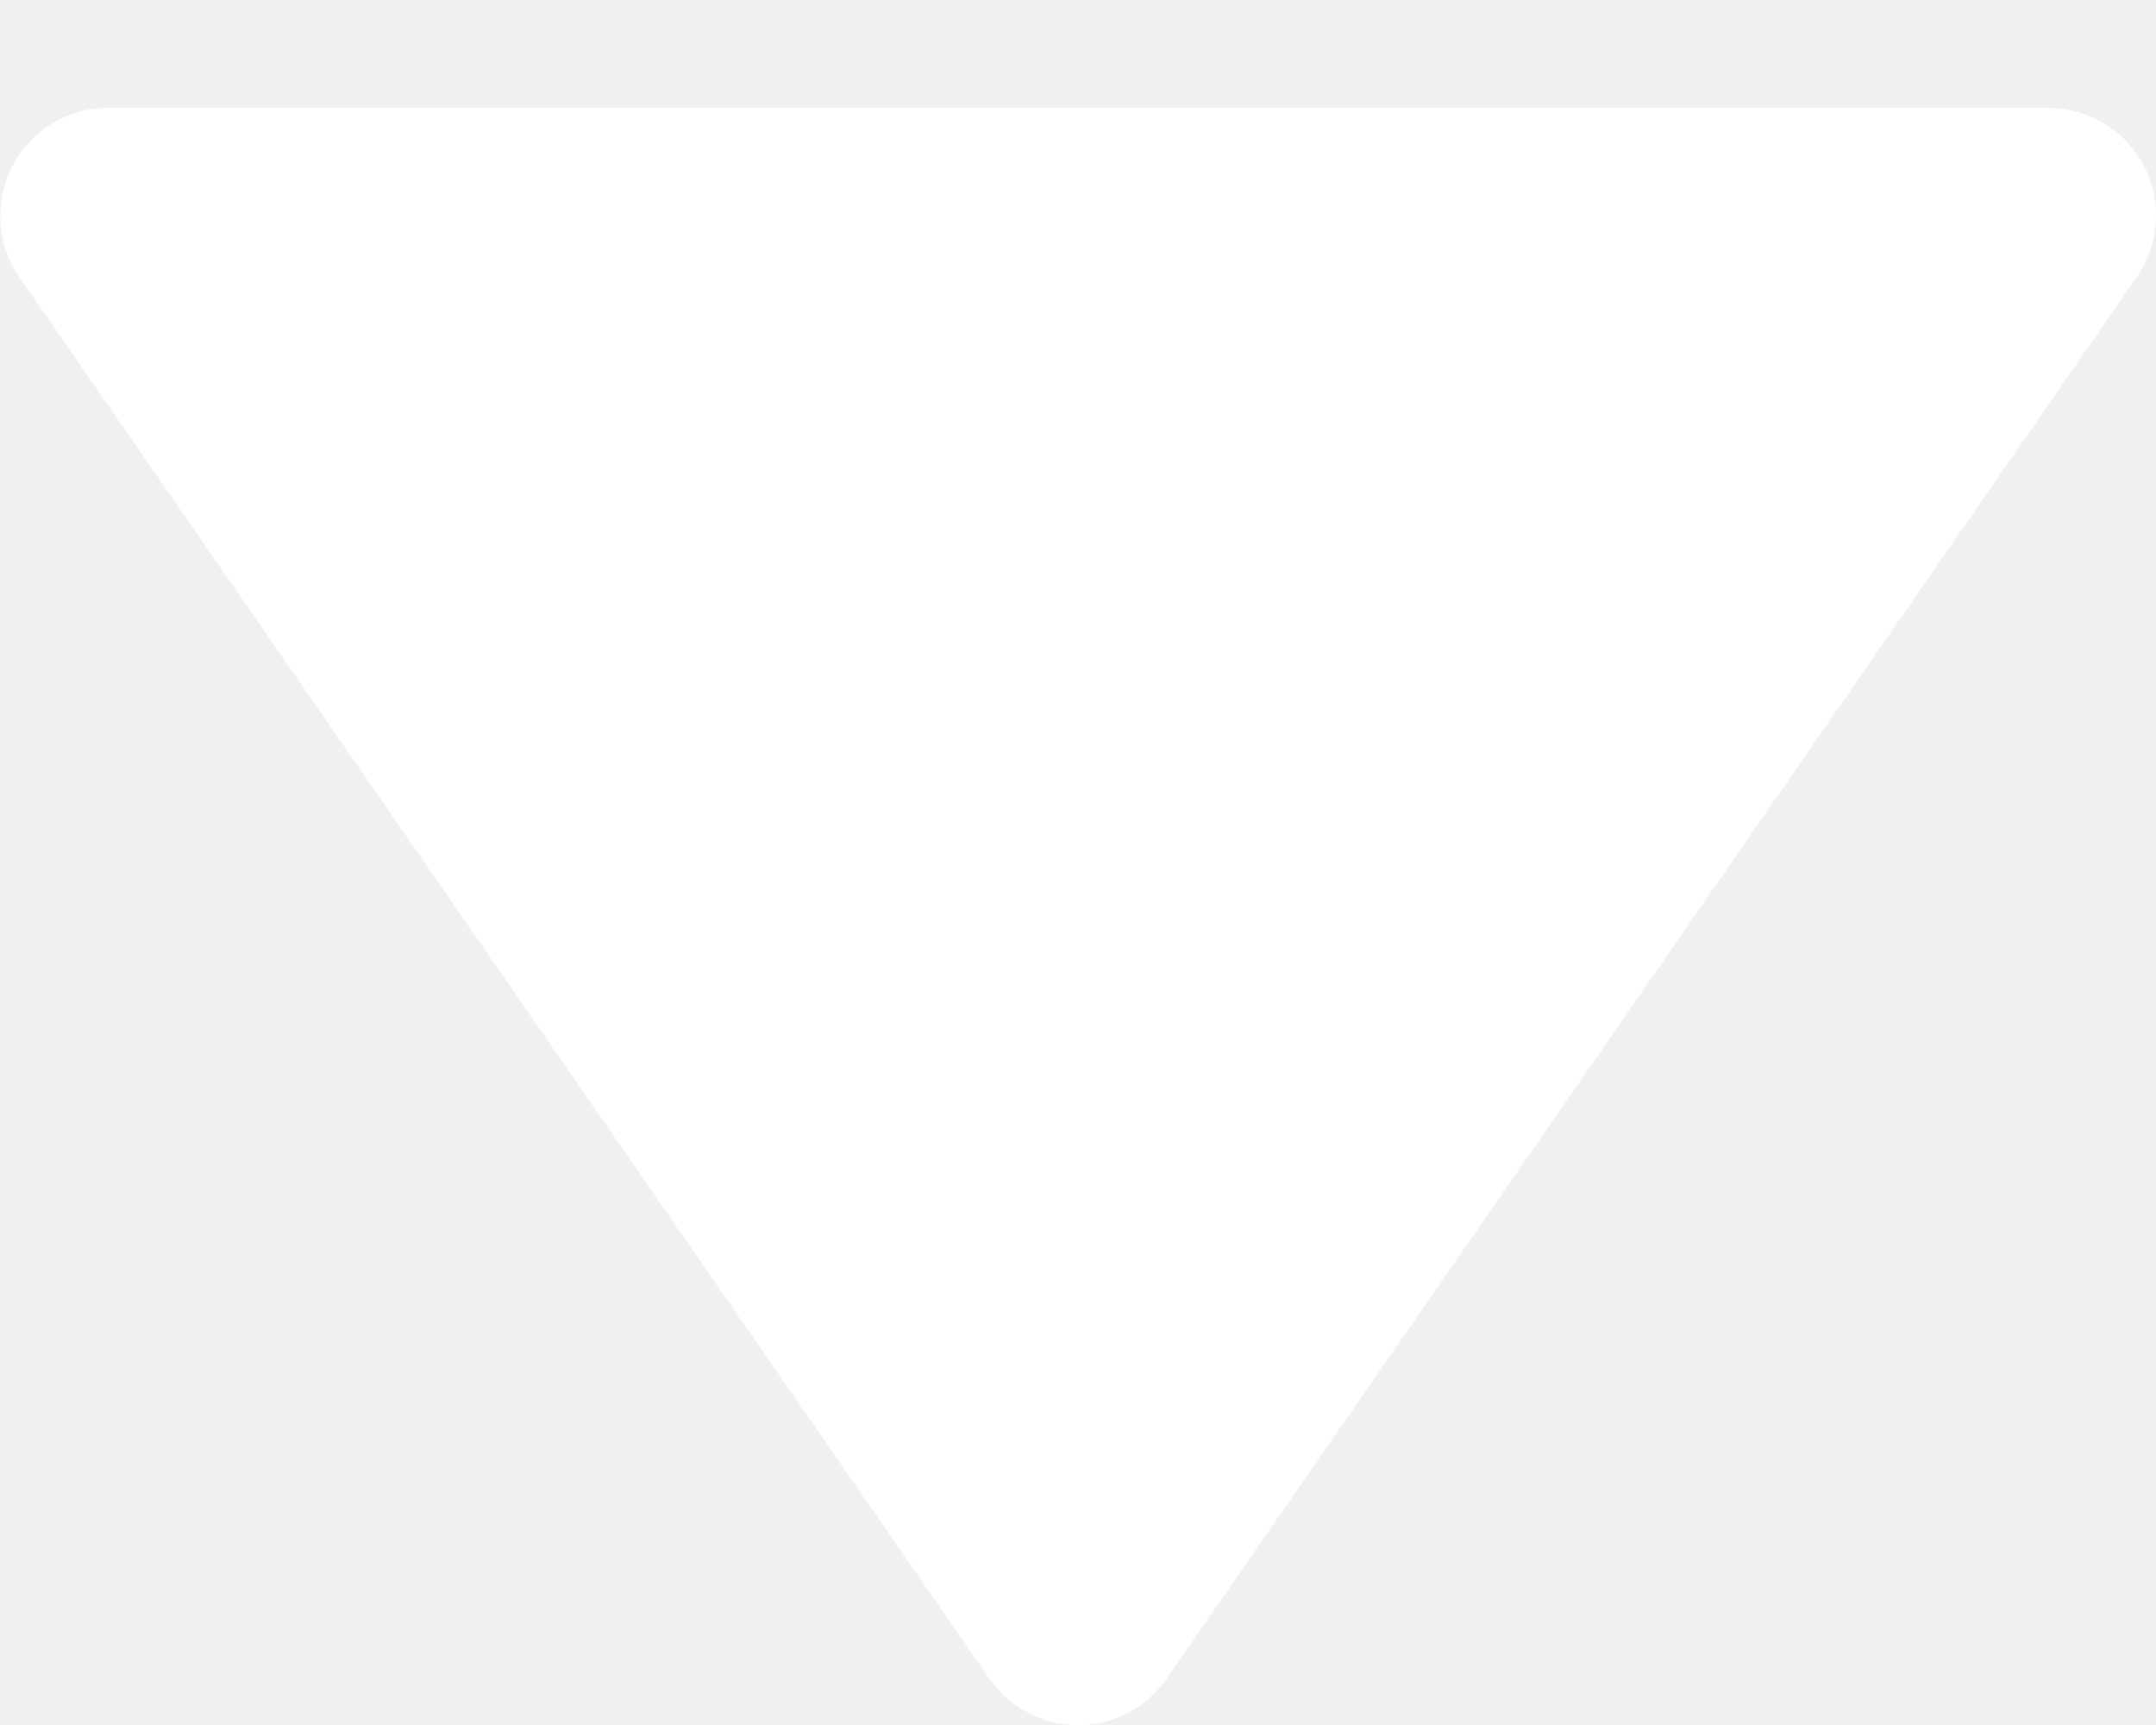
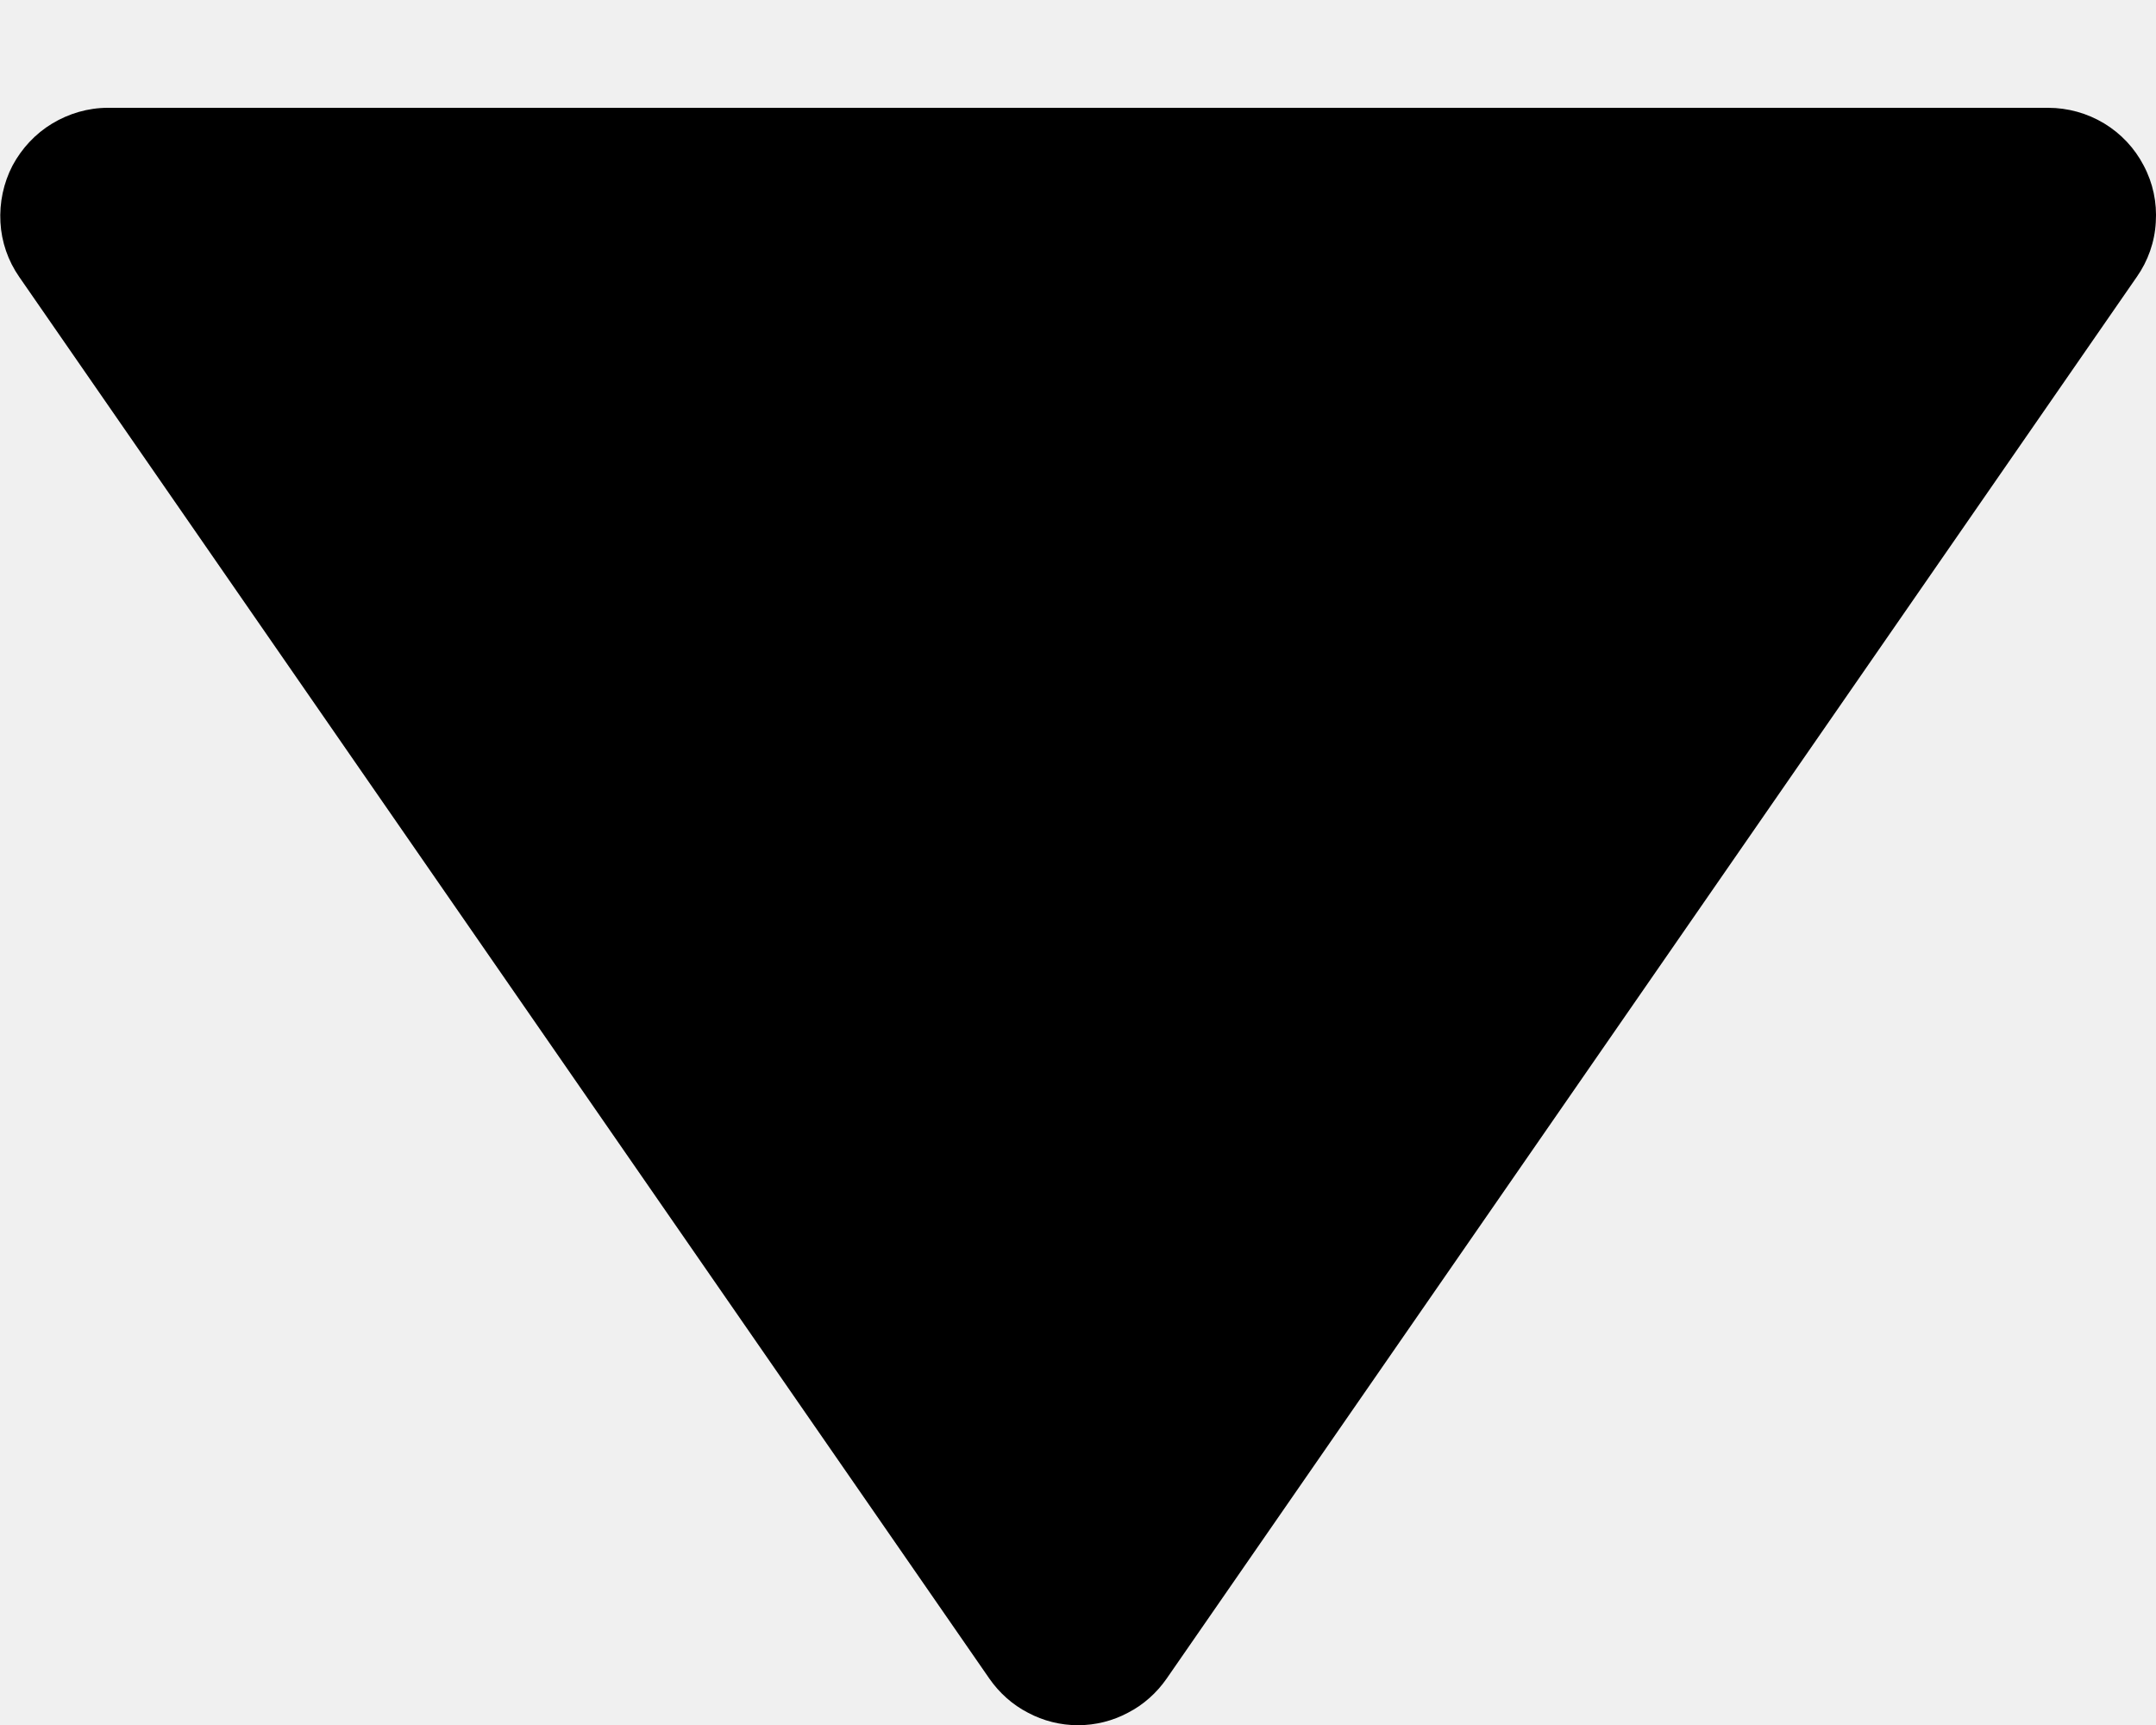
- <svg xmlns="http://www.w3.org/2000/svg" width="10" height="8" viewBox="0 0 10 8" fill="none">
-   <path d="M4.589 7.785C4.635 7.851 4.696 7.906 4.768 7.943C4.839 7.981 4.919 8.001 5 8.001C5.081 8.001 5.161 7.981 5.232 7.943C5.304 7.906 5.365 7.851 5.411 7.785L9.911 1.284C9.963 1.21 9.994 1.122 9.999 1.031C10.005 0.939 9.986 0.849 9.943 0.768C9.901 0.687 9.837 0.619 9.759 0.572C9.681 0.525 9.591 0.5 9.5 0.5H0.5C0.409 0.5 0.32 0.526 0.242 0.573C0.164 0.62 0.101 0.688 0.058 0.768C0.016 0.849 -0.003 0.94 0.002 1.031C0.007 1.122 0.037 1.209 0.089 1.284L4.589 7.785Z" fill="white" />
+ <svg xmlns="http://www.w3.org/2000/svg" width="10" height="8" viewBox="0 0 10 8">
+   <path d="M4.589 7.785C4.635 7.851 4.696 7.906 4.768 7.943C4.839 7.981 4.919 8.001 5 8.001C5.081 8.001 5.161 7.981 5.232 7.943C5.304 7.906 5.365 7.851 5.411 7.785L9.911 1.284C9.963 1.21 9.994 1.122 9.999 1.031C10.005 0.939 9.986 0.849 9.943 0.768C9.901 0.687 9.837 0.619 9.759 0.572C9.681 0.525 9.591 0.5 9.5 0.5H0.5C0.409 0.5 0.32 0.526 0.242 0.573C0.164 0.62 0.101 0.688 0.058 0.768C0.016 0.849 -0.003 0.94 0.002 1.031C0.007 1.122 0.037 1.209 0.089 1.284L4.589 7.785Z" />
</svg>
